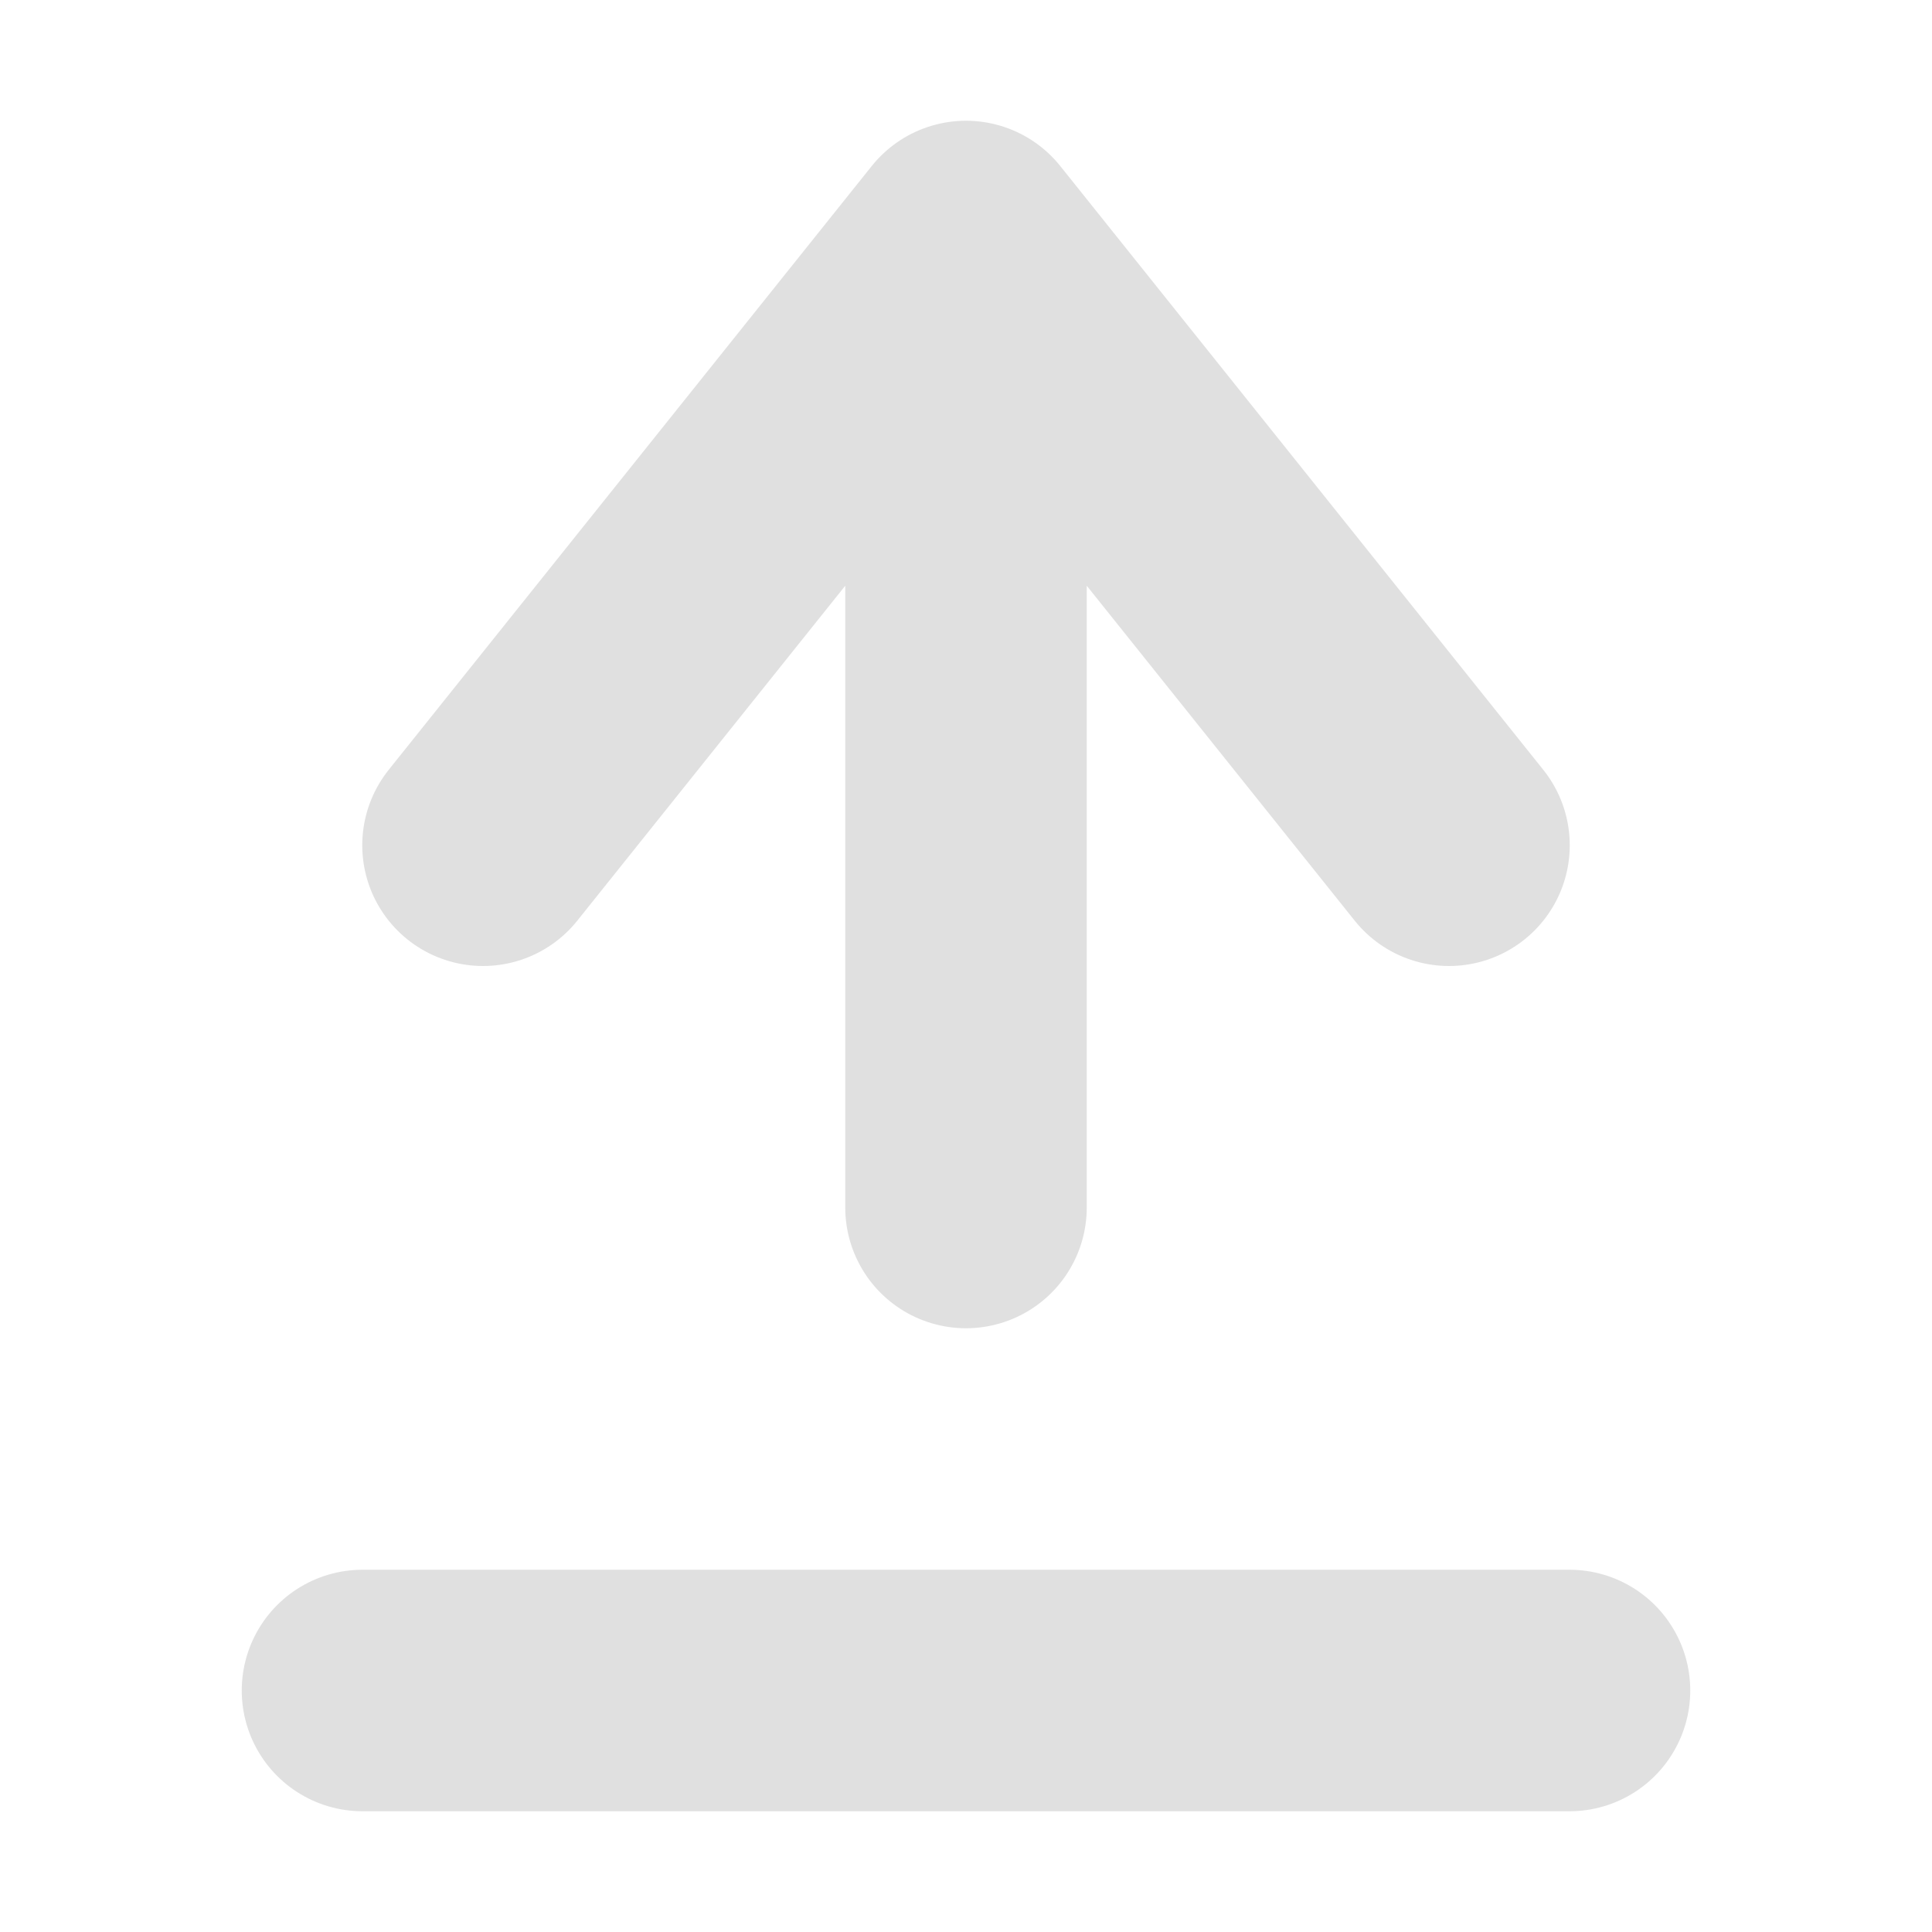
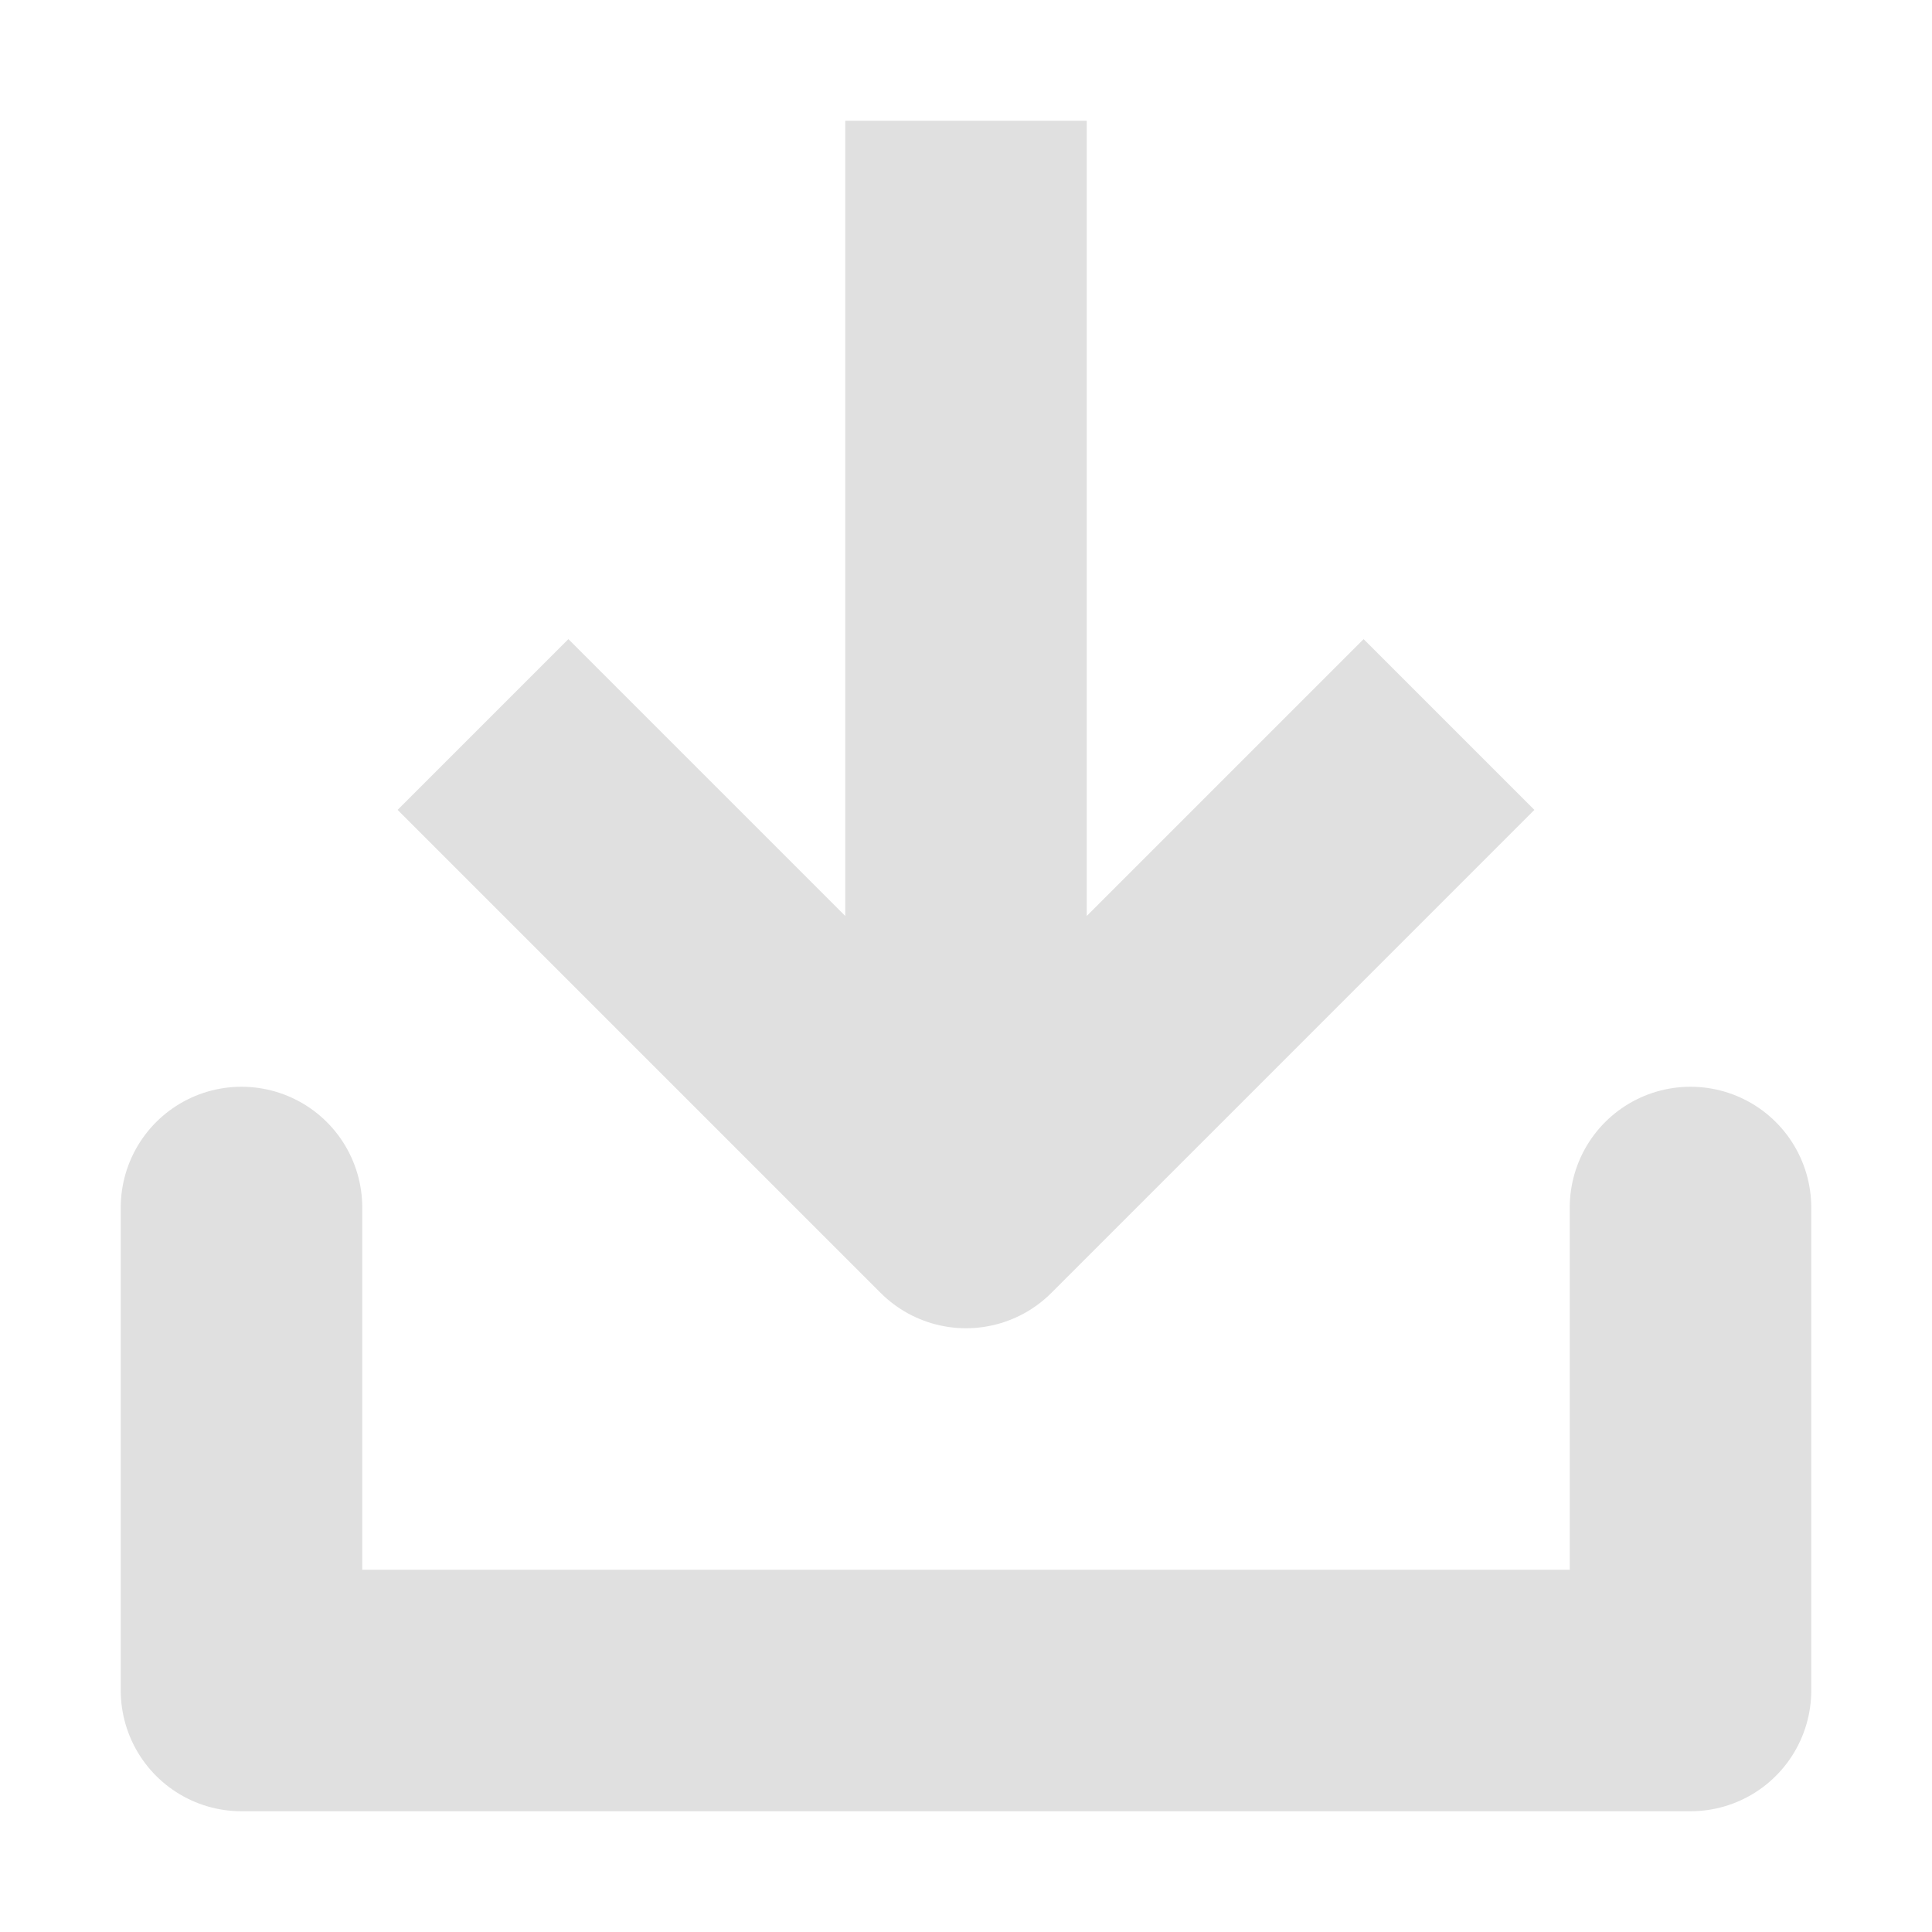
- <svg xmlns="http://www.w3.org/2000/svg" width="16" height="16" version="1.1" id="svg1">
-   <defs id="defs1" />
-   <path fill="none" stroke="#e0e0e0" stroke-linecap="round" stroke-linejoin="round" stroke-width="2" d="M 3.002,14 H 12.998 M 8,10 V 2 M 12,7 8,2 4,7" id="path1" />
+ <svg xmlns="http://www.w3.org/2000/svg" width="16" height="16">
+   <g fill="none" stroke="#e0e0e0" stroke-linejoin="round" stroke-width="2">
+     <path d="M8 1v9l4-4m-4 4L4 6" />
+     <path stroke-linecap="round" d="M2 10v4h12v-4" />
+   </g>
</svg>
